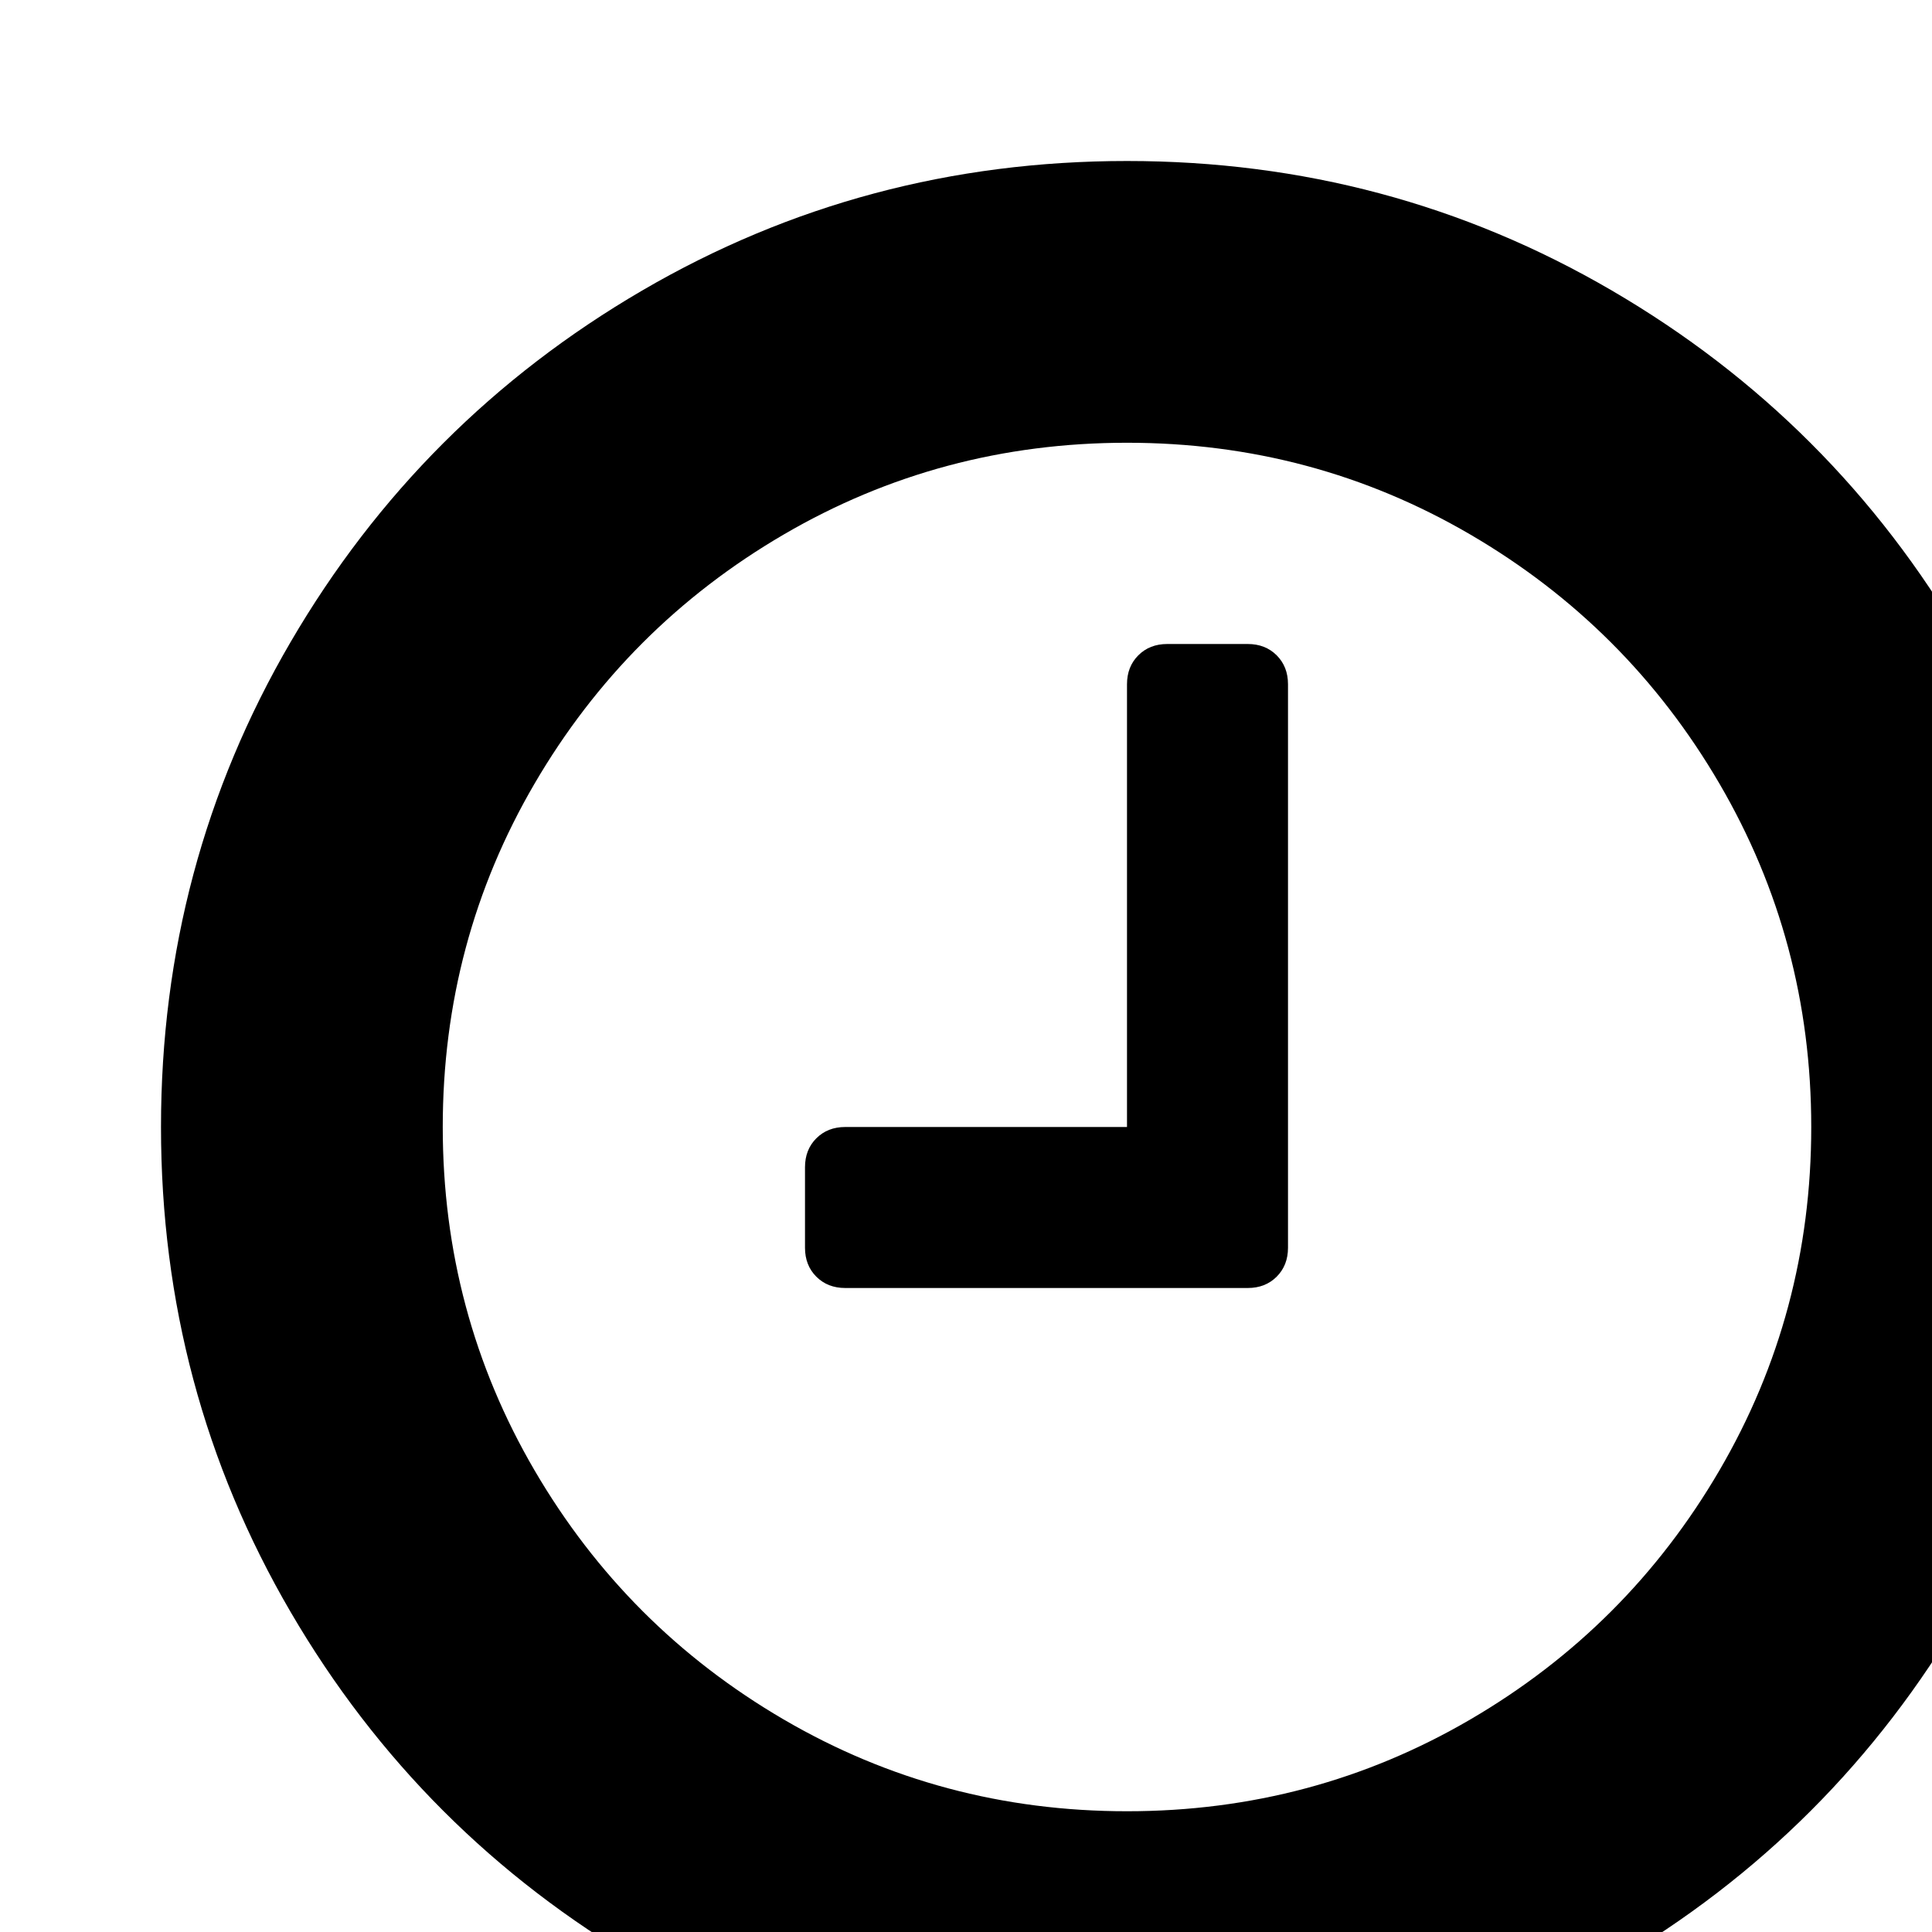
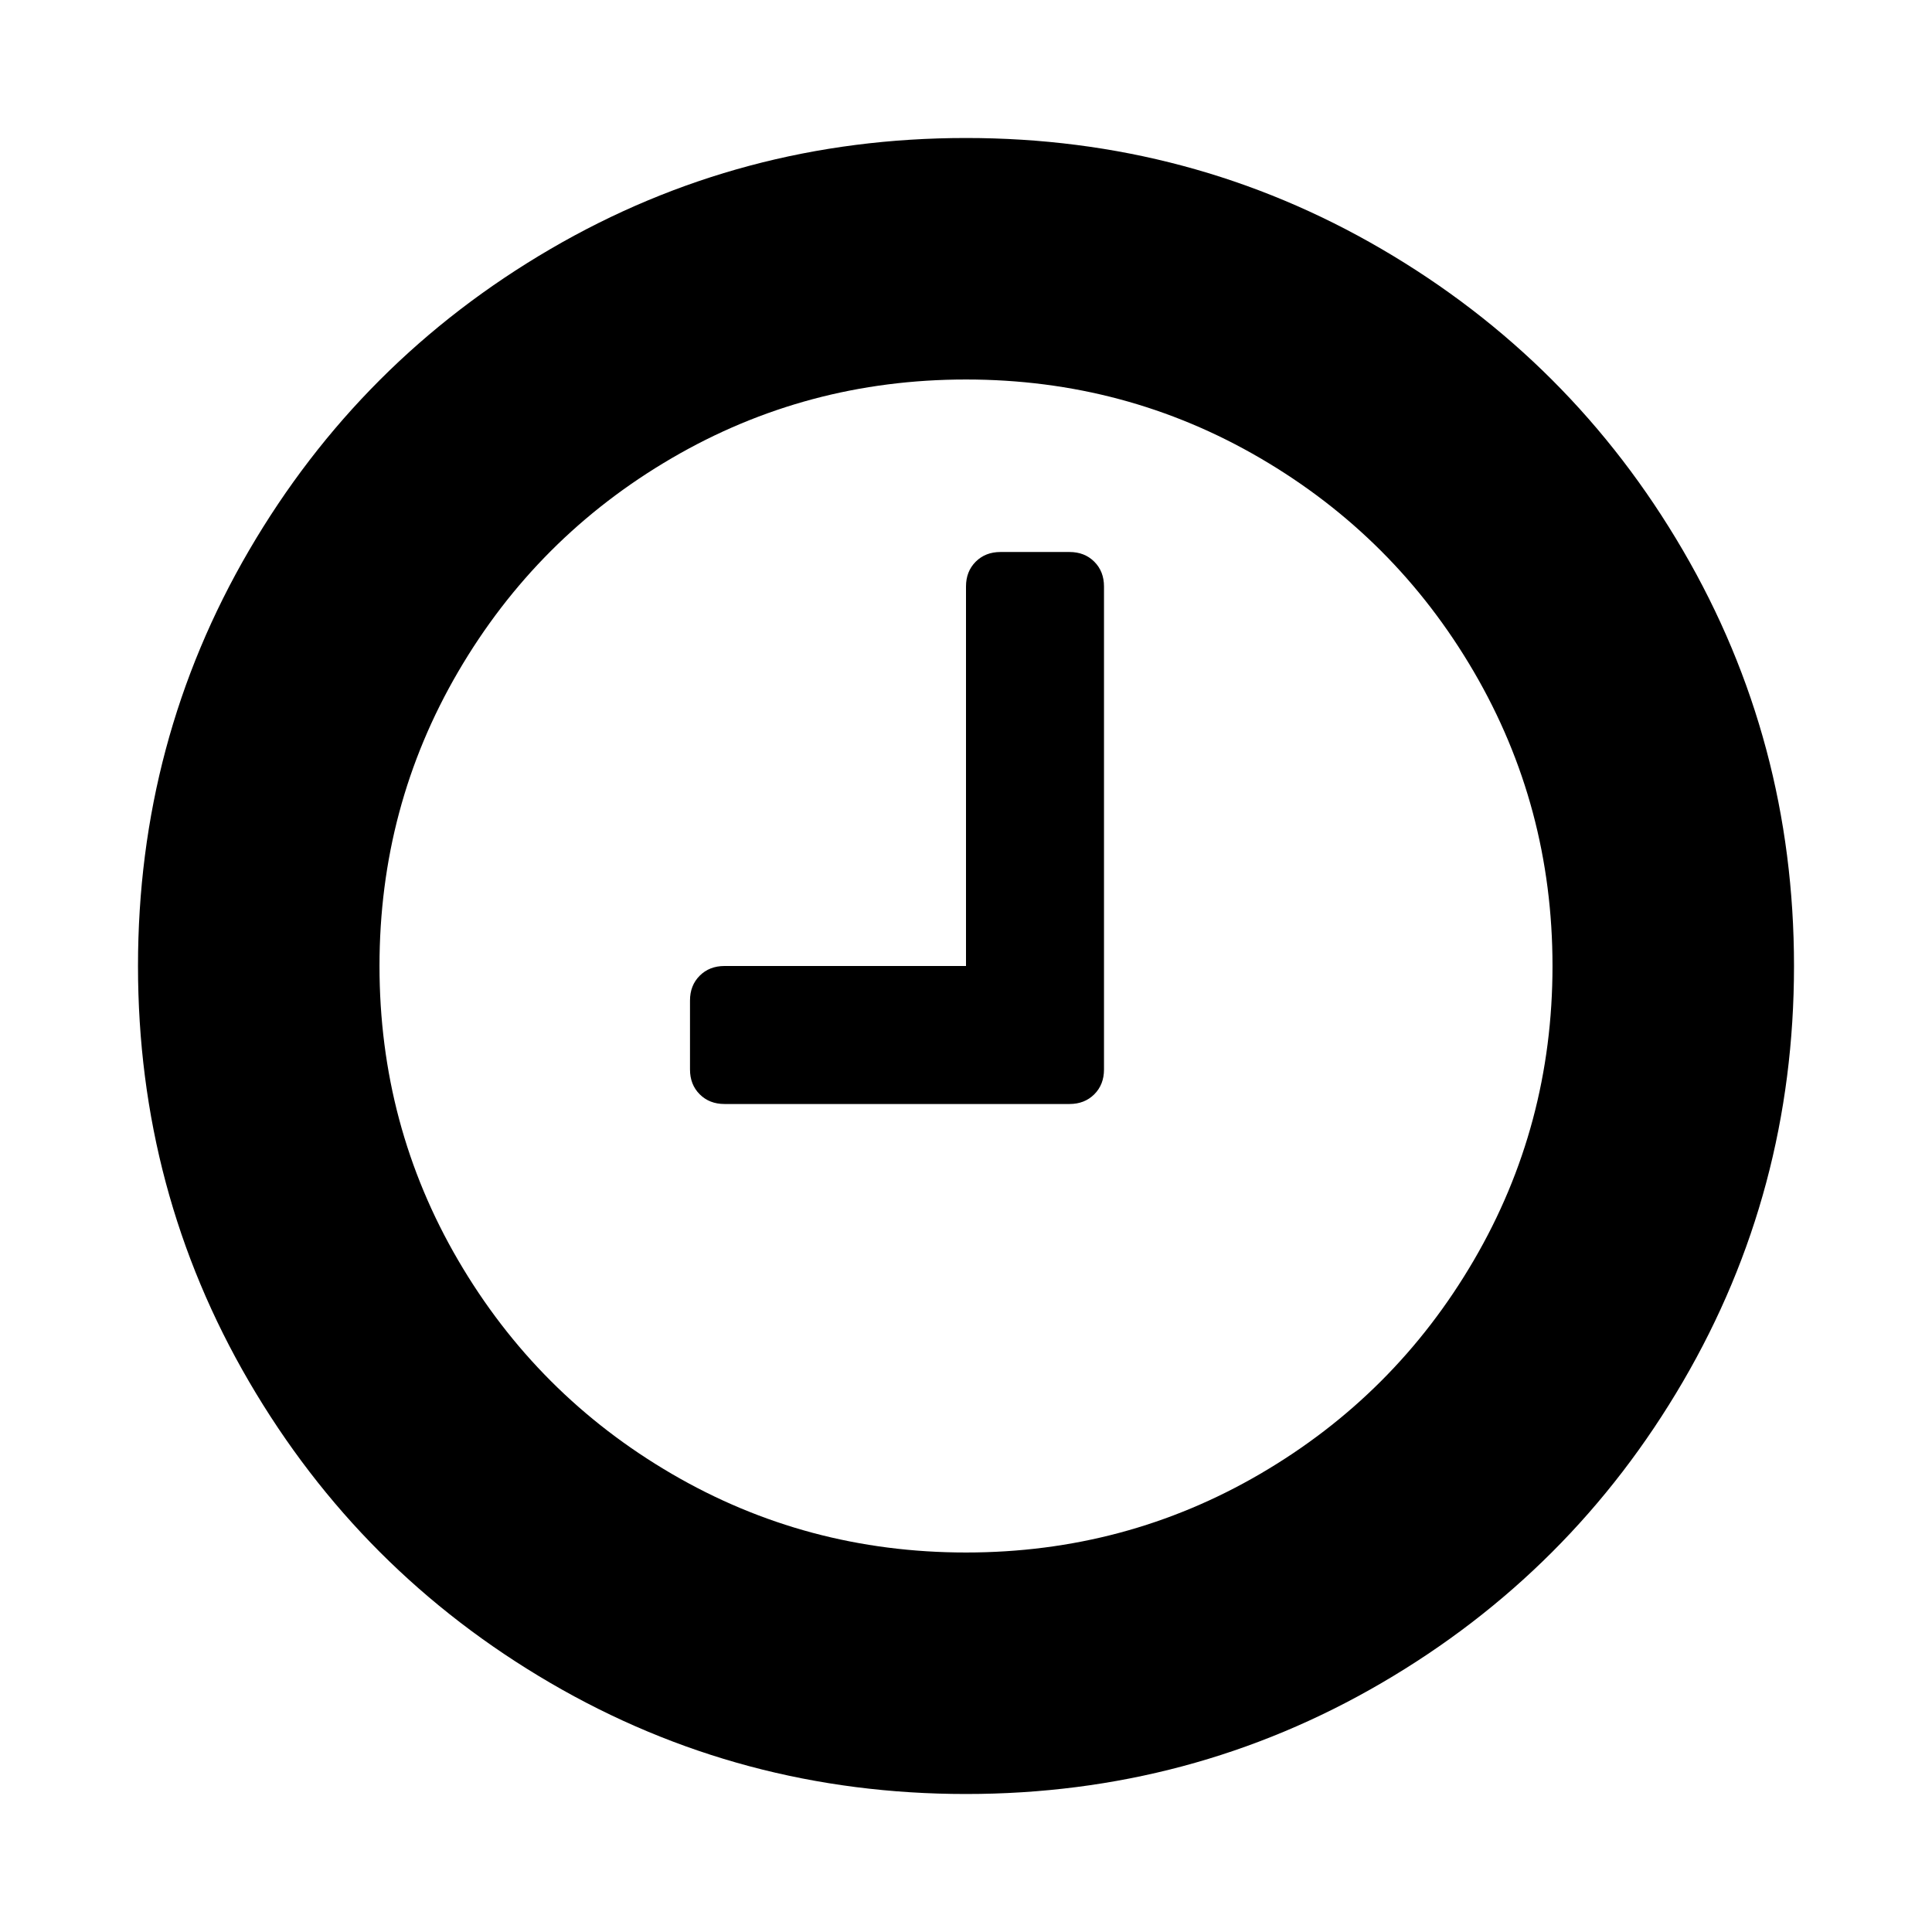
- <svg xmlns="http://www.w3.org/2000/svg">
+ <svg xmlns="http://www.w3.org/2000/svg" width="100%" height="100%" viewBox="0 0 1792 1792">
  <path d="M1024 544v448q0 14-9 23t-23 9h-320q-14 0-23-9t-9-23v-64q0-14 9-23t23-9h224v-352q0-14 9-23t23-9h64q14 0 23 9t9 23zm416 352q0-148-73-273t-198-198-273-73-273 73-198 198-73 273 73 273 198 198 273 73 273-73 198-198 73-273zm224 0q0 209-103 385.5t-279.5 279.5-385.5 103-385.5-103-279.5-279.5-103-385.5 103-385.5 279.5-279.5 385.5-103 385.5 103 279.5 279.5 103 385.5z" />
</svg>
